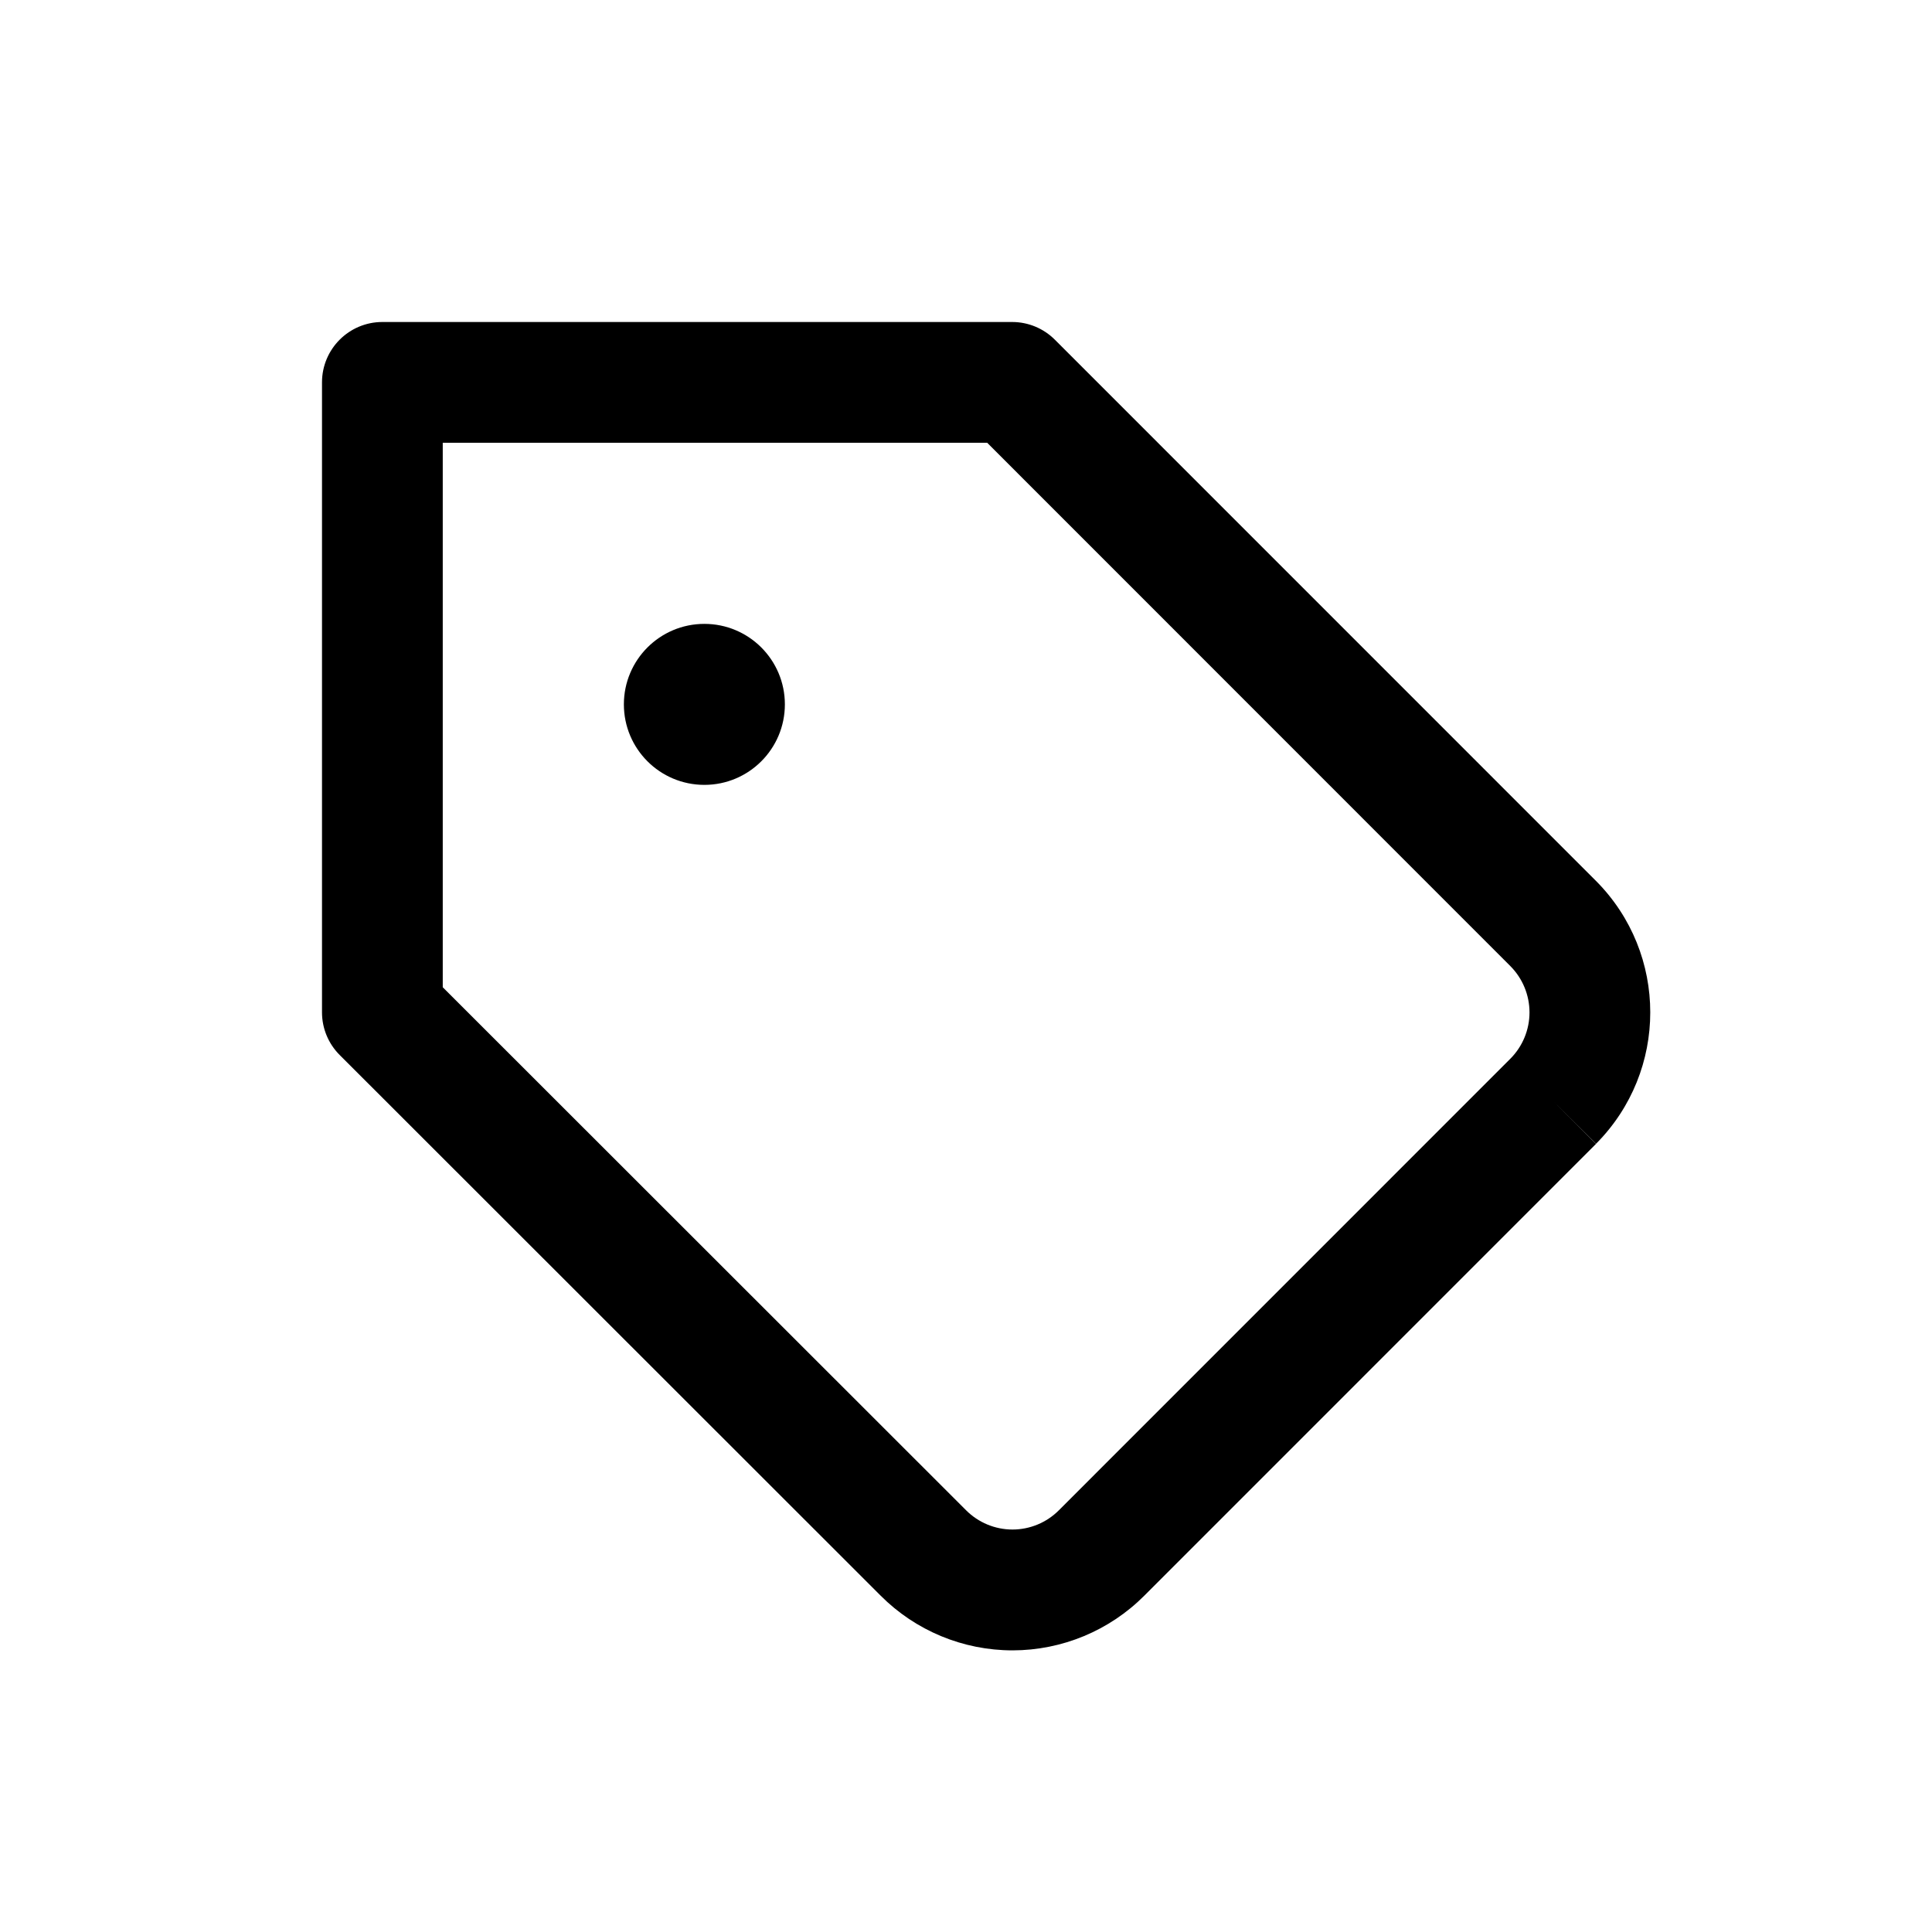
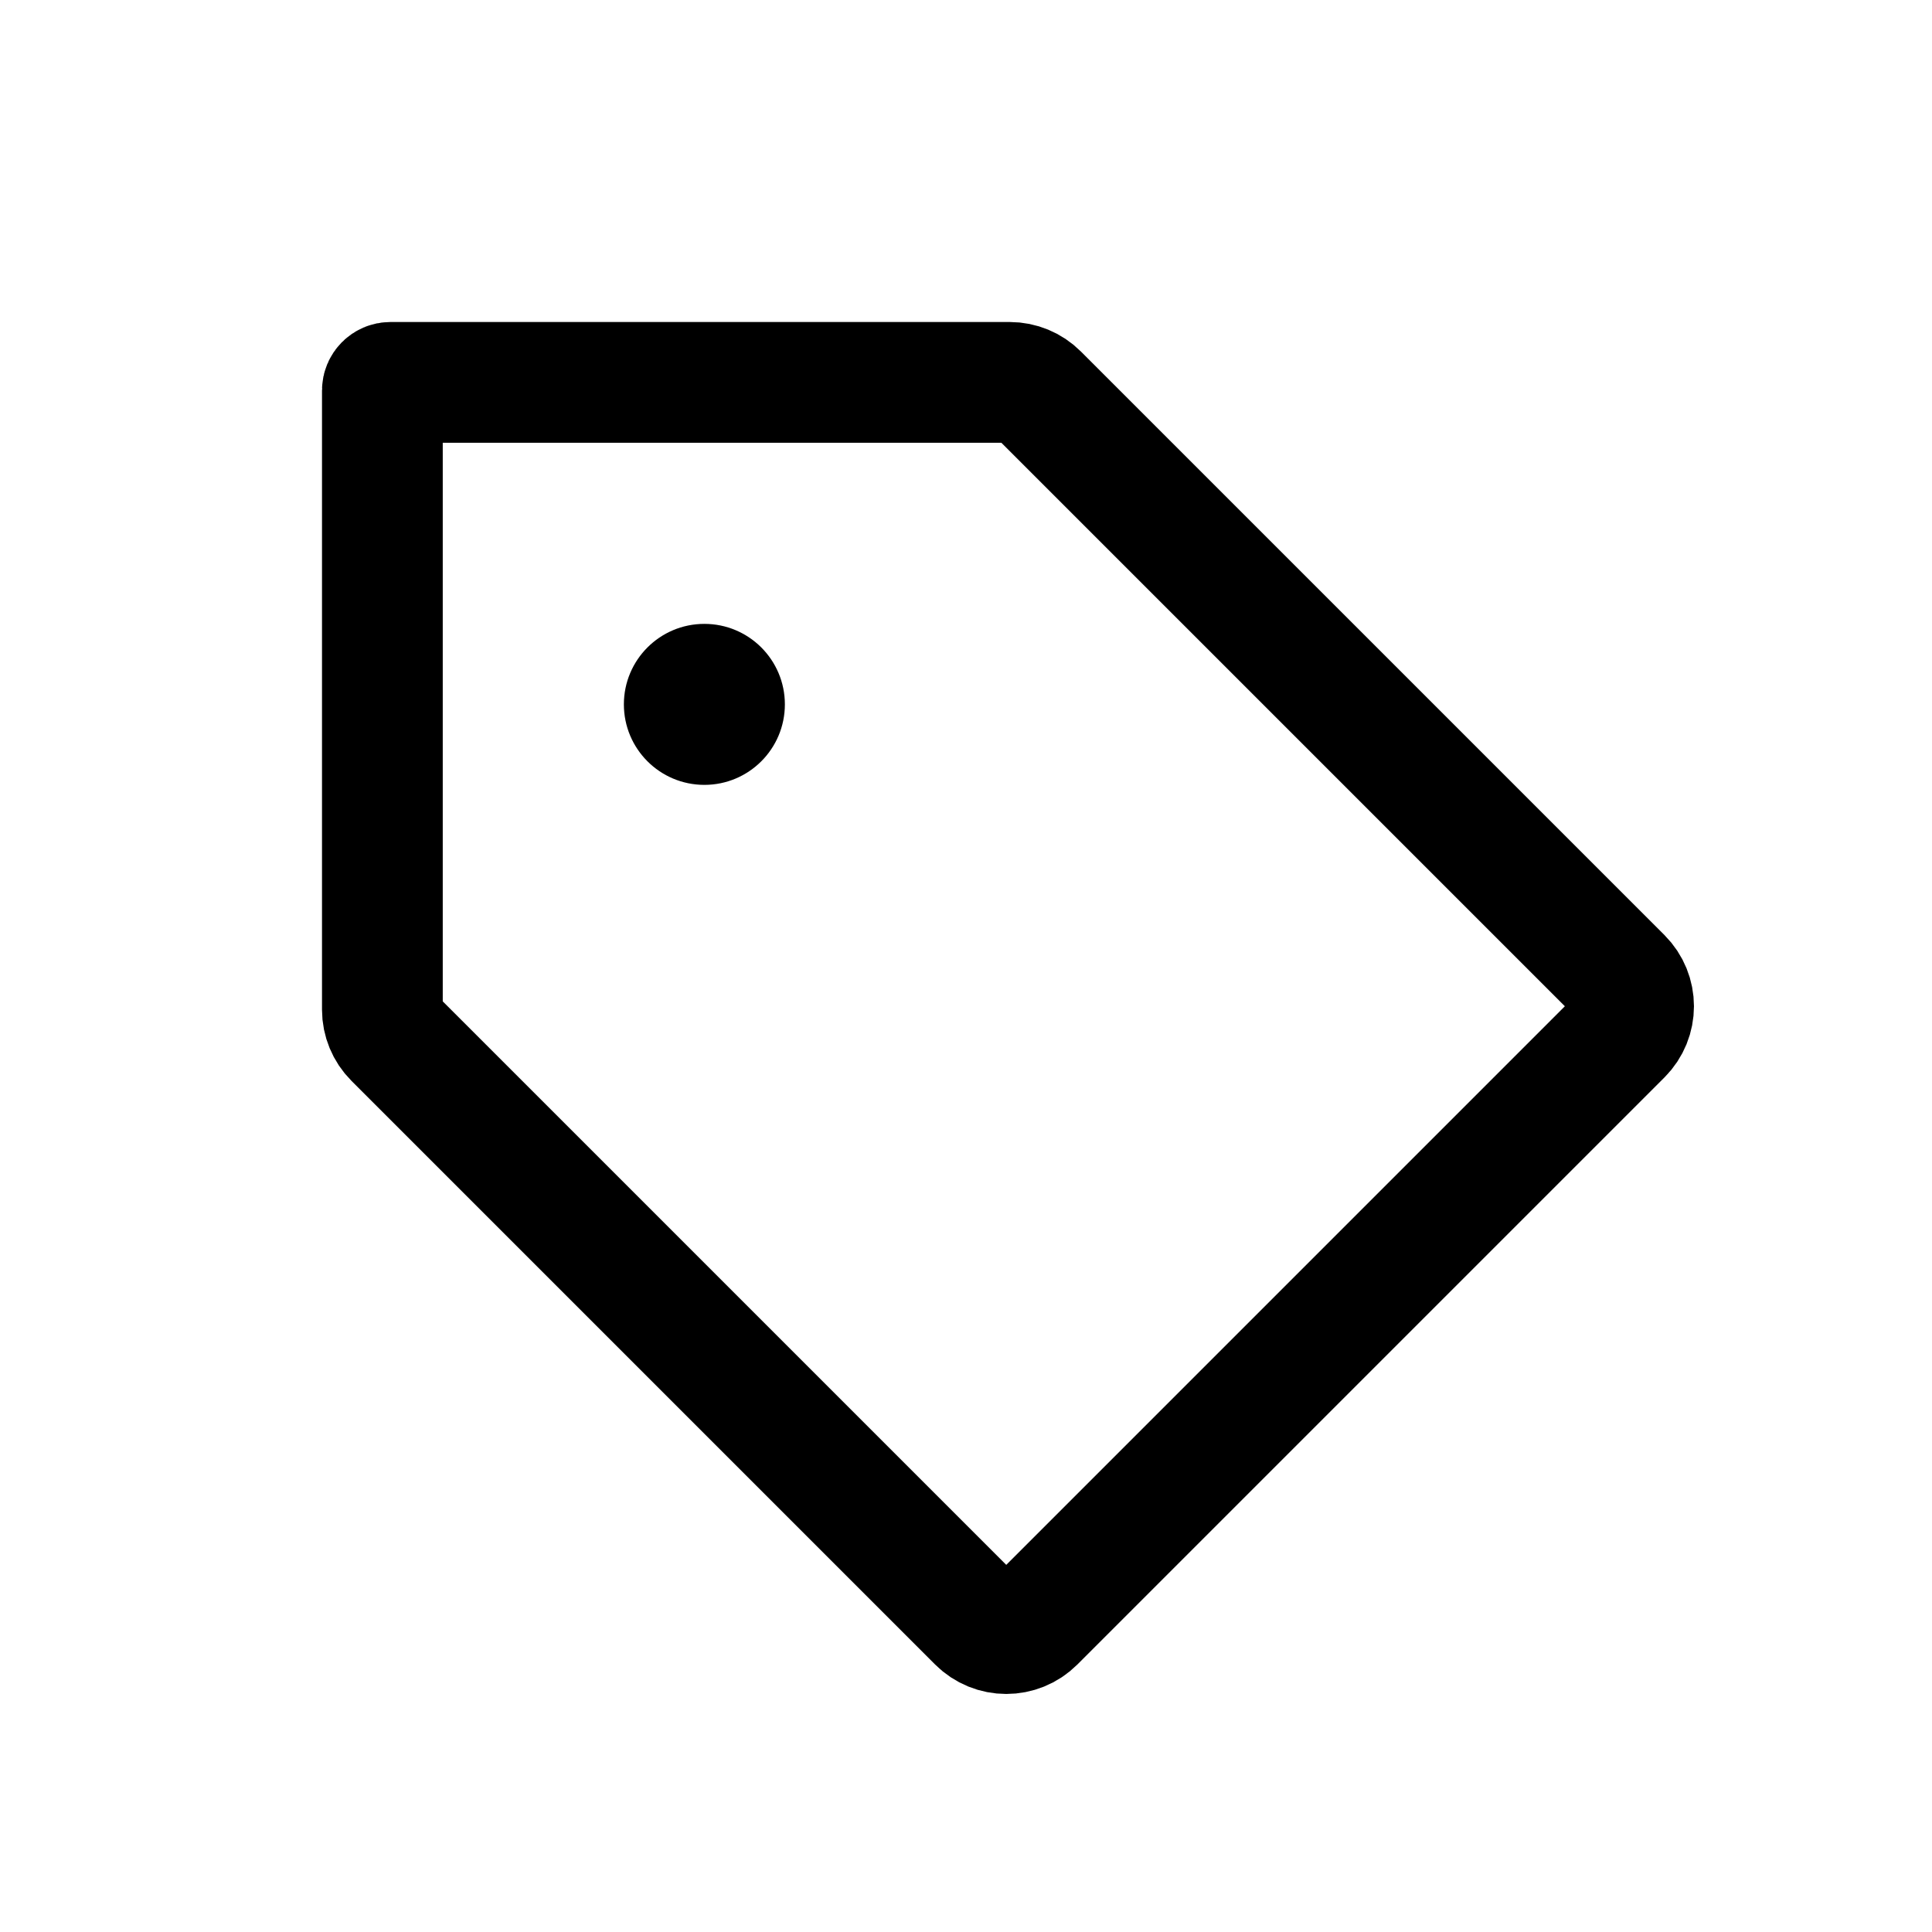
- <svg xmlns="http://www.w3.org/2000/svg" viewBox="0 0 24 24" fill="currentColor">
-   <path d="M4.75 4a.75.75 0 0 0-.75.75v7.826c0 .2.08.39.22.53l6.72 6.716a2.313 2.313 0 0 0 3.276-.001l5.61-5.611-.531-.53.532.528a2.315 2.315 0 0 0 0-3.264L13.104 4.22a.75.75 0 0 0-.53-.22H4.75ZM19 12.576a.815.815 0 0 1-.236.574l-5.61 5.611a.814.814 0 0 1-1.153 0L5.5 12.264V5.5h6.763l6.5 6.502a.816.816 0 0 1 .237.574ZM8.75 9.75a1 1 0 1 0 0-2 1 1 0 0 0 0 2Z" />
+ <svg xmlns="http://www.w3.org/2000/svg" viewBox="0 0 24 24" style="fill: none" stroke="currentColor" stroke-width="1.5">
+   <path d="M4.75 12.543V4.85C4.75 4.795 4.795 4.75 4.85 4.75H12.543C12.675 4.75 12.803 4.803 12.896 4.896L20.146 12.146C20.342 12.342 20.342 12.658 20.146 12.854L12.854 20.146C12.658 20.342 12.342 20.342 12.146 20.146L4.896 12.896C4.803 12.803 4.75 12.675 4.75 12.543Z" vector-effect="non-scaling-stroke" />
+   <path d="M9.75 8.75a1 1 0 1 1-2 0 1 1 0 0 1 2 0Z" fill="currentColor" stroke="none" />
</svg>
